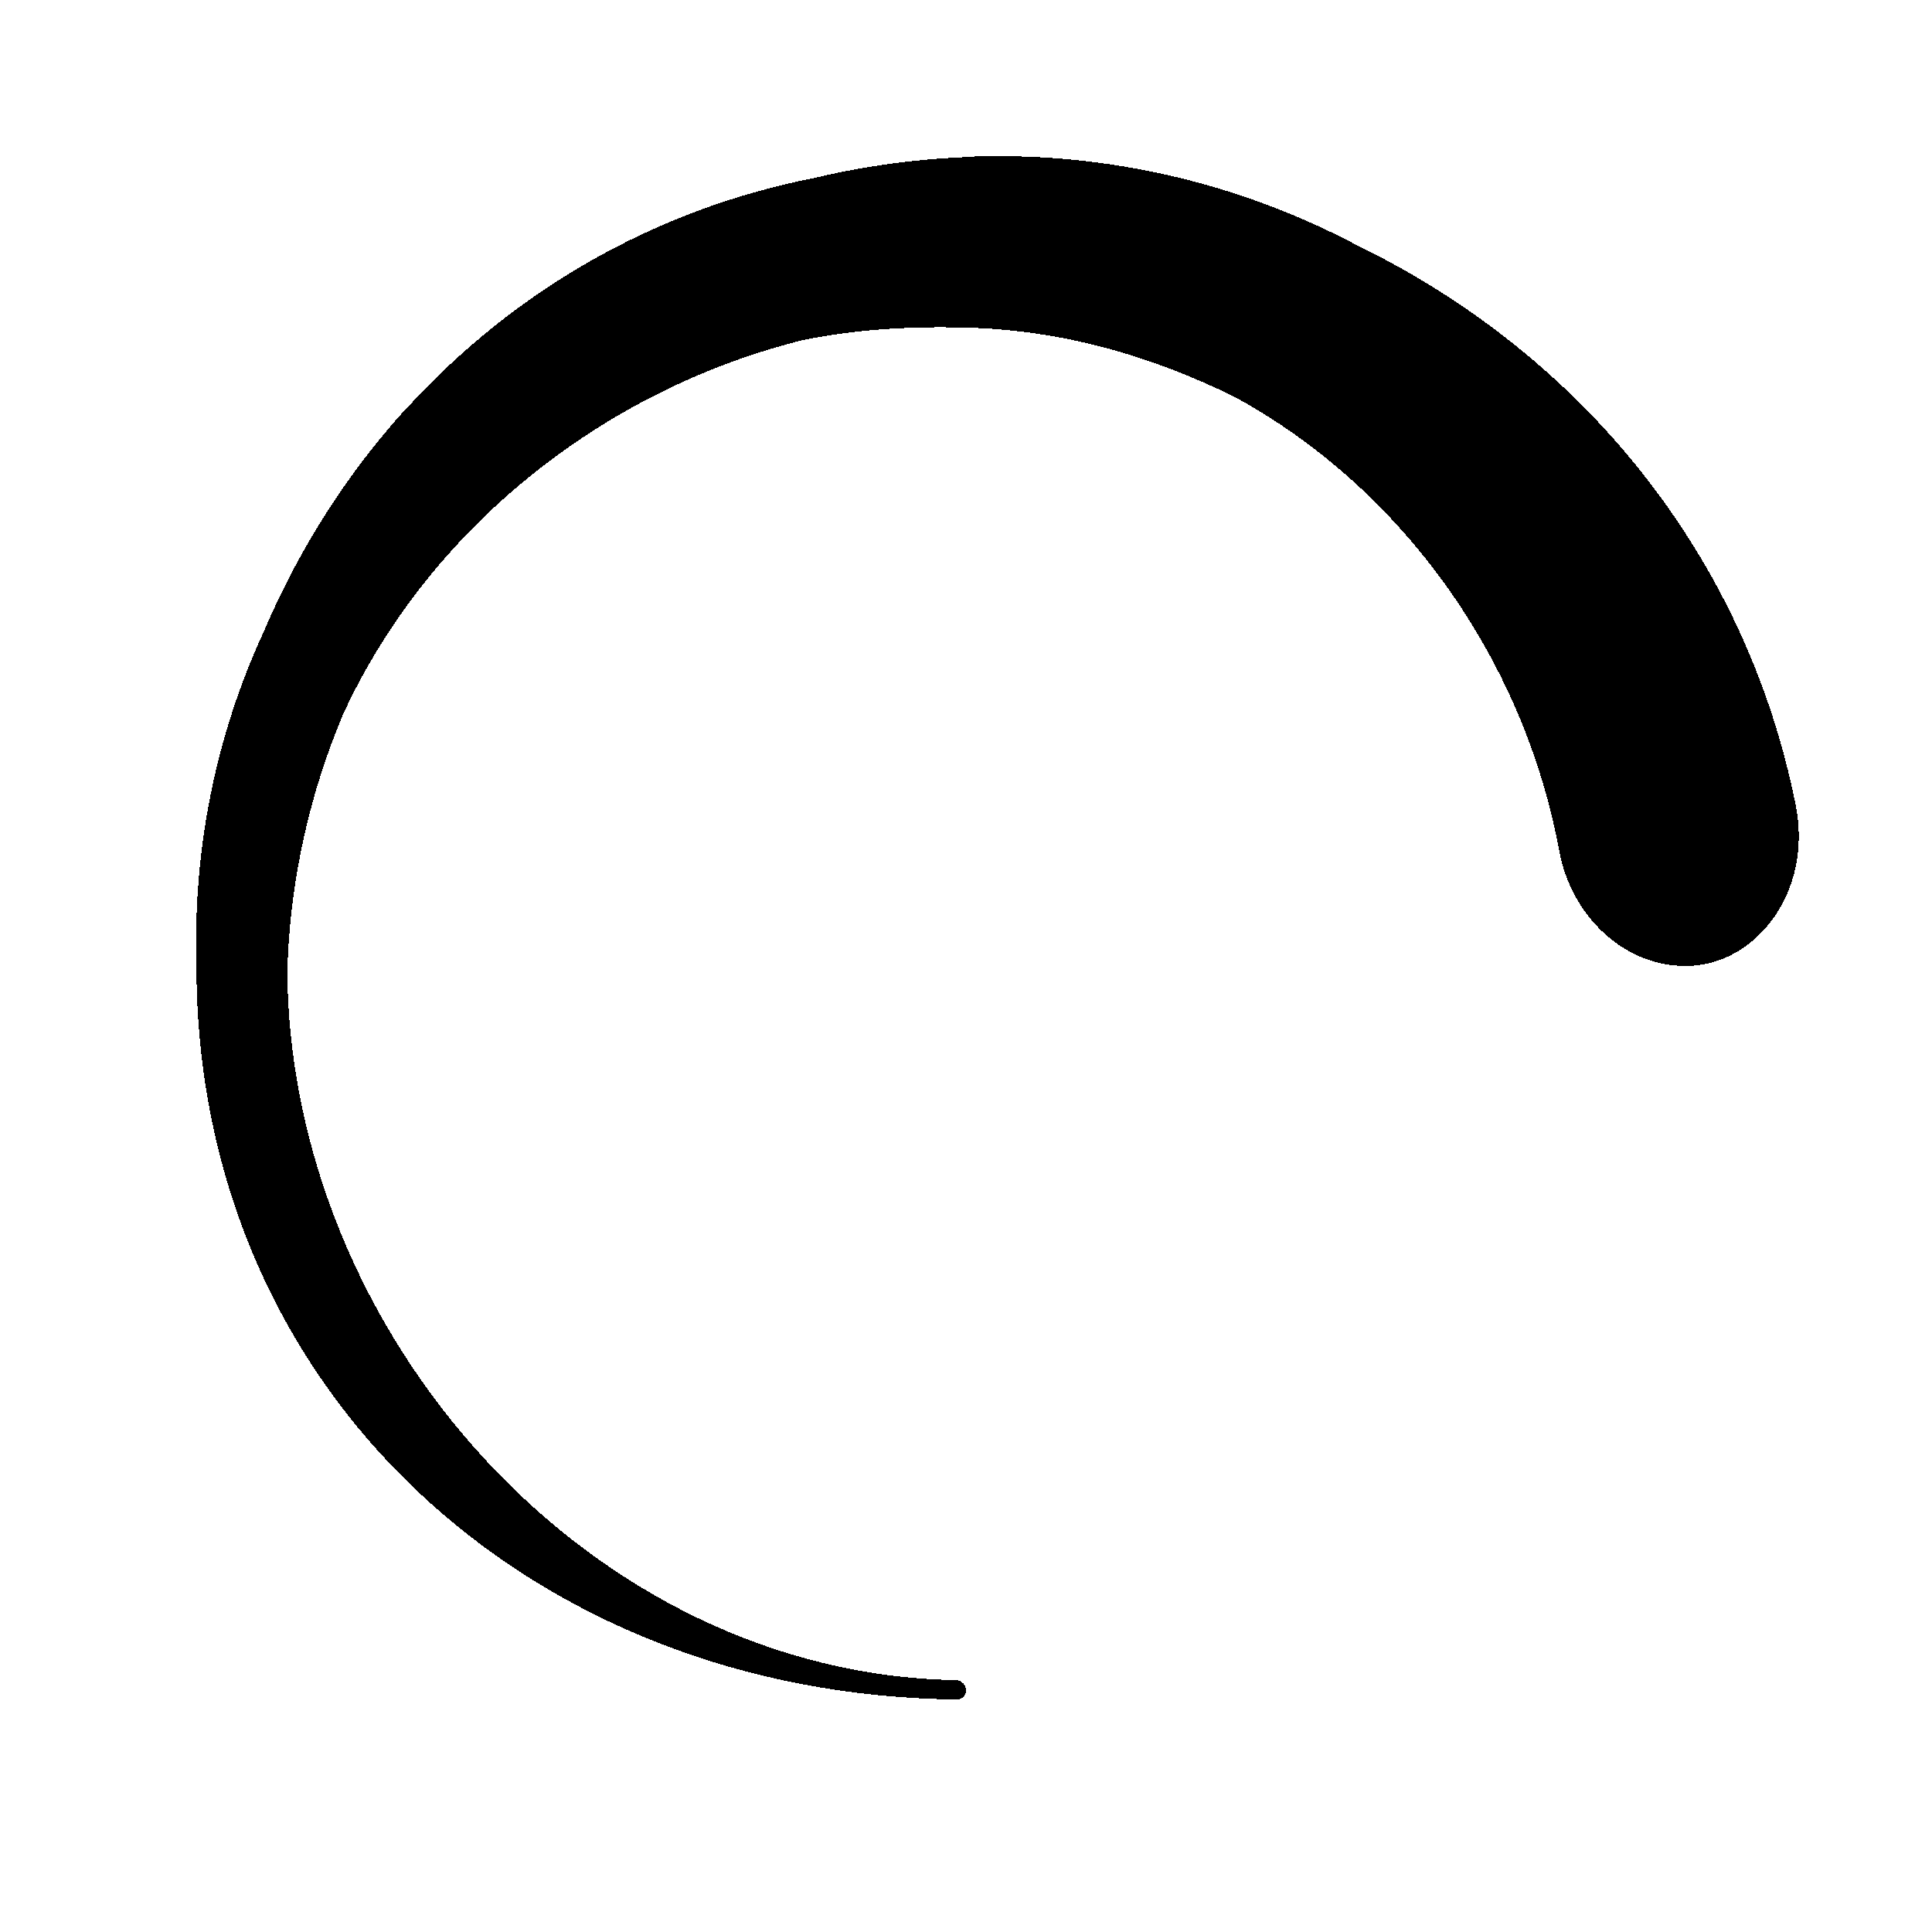
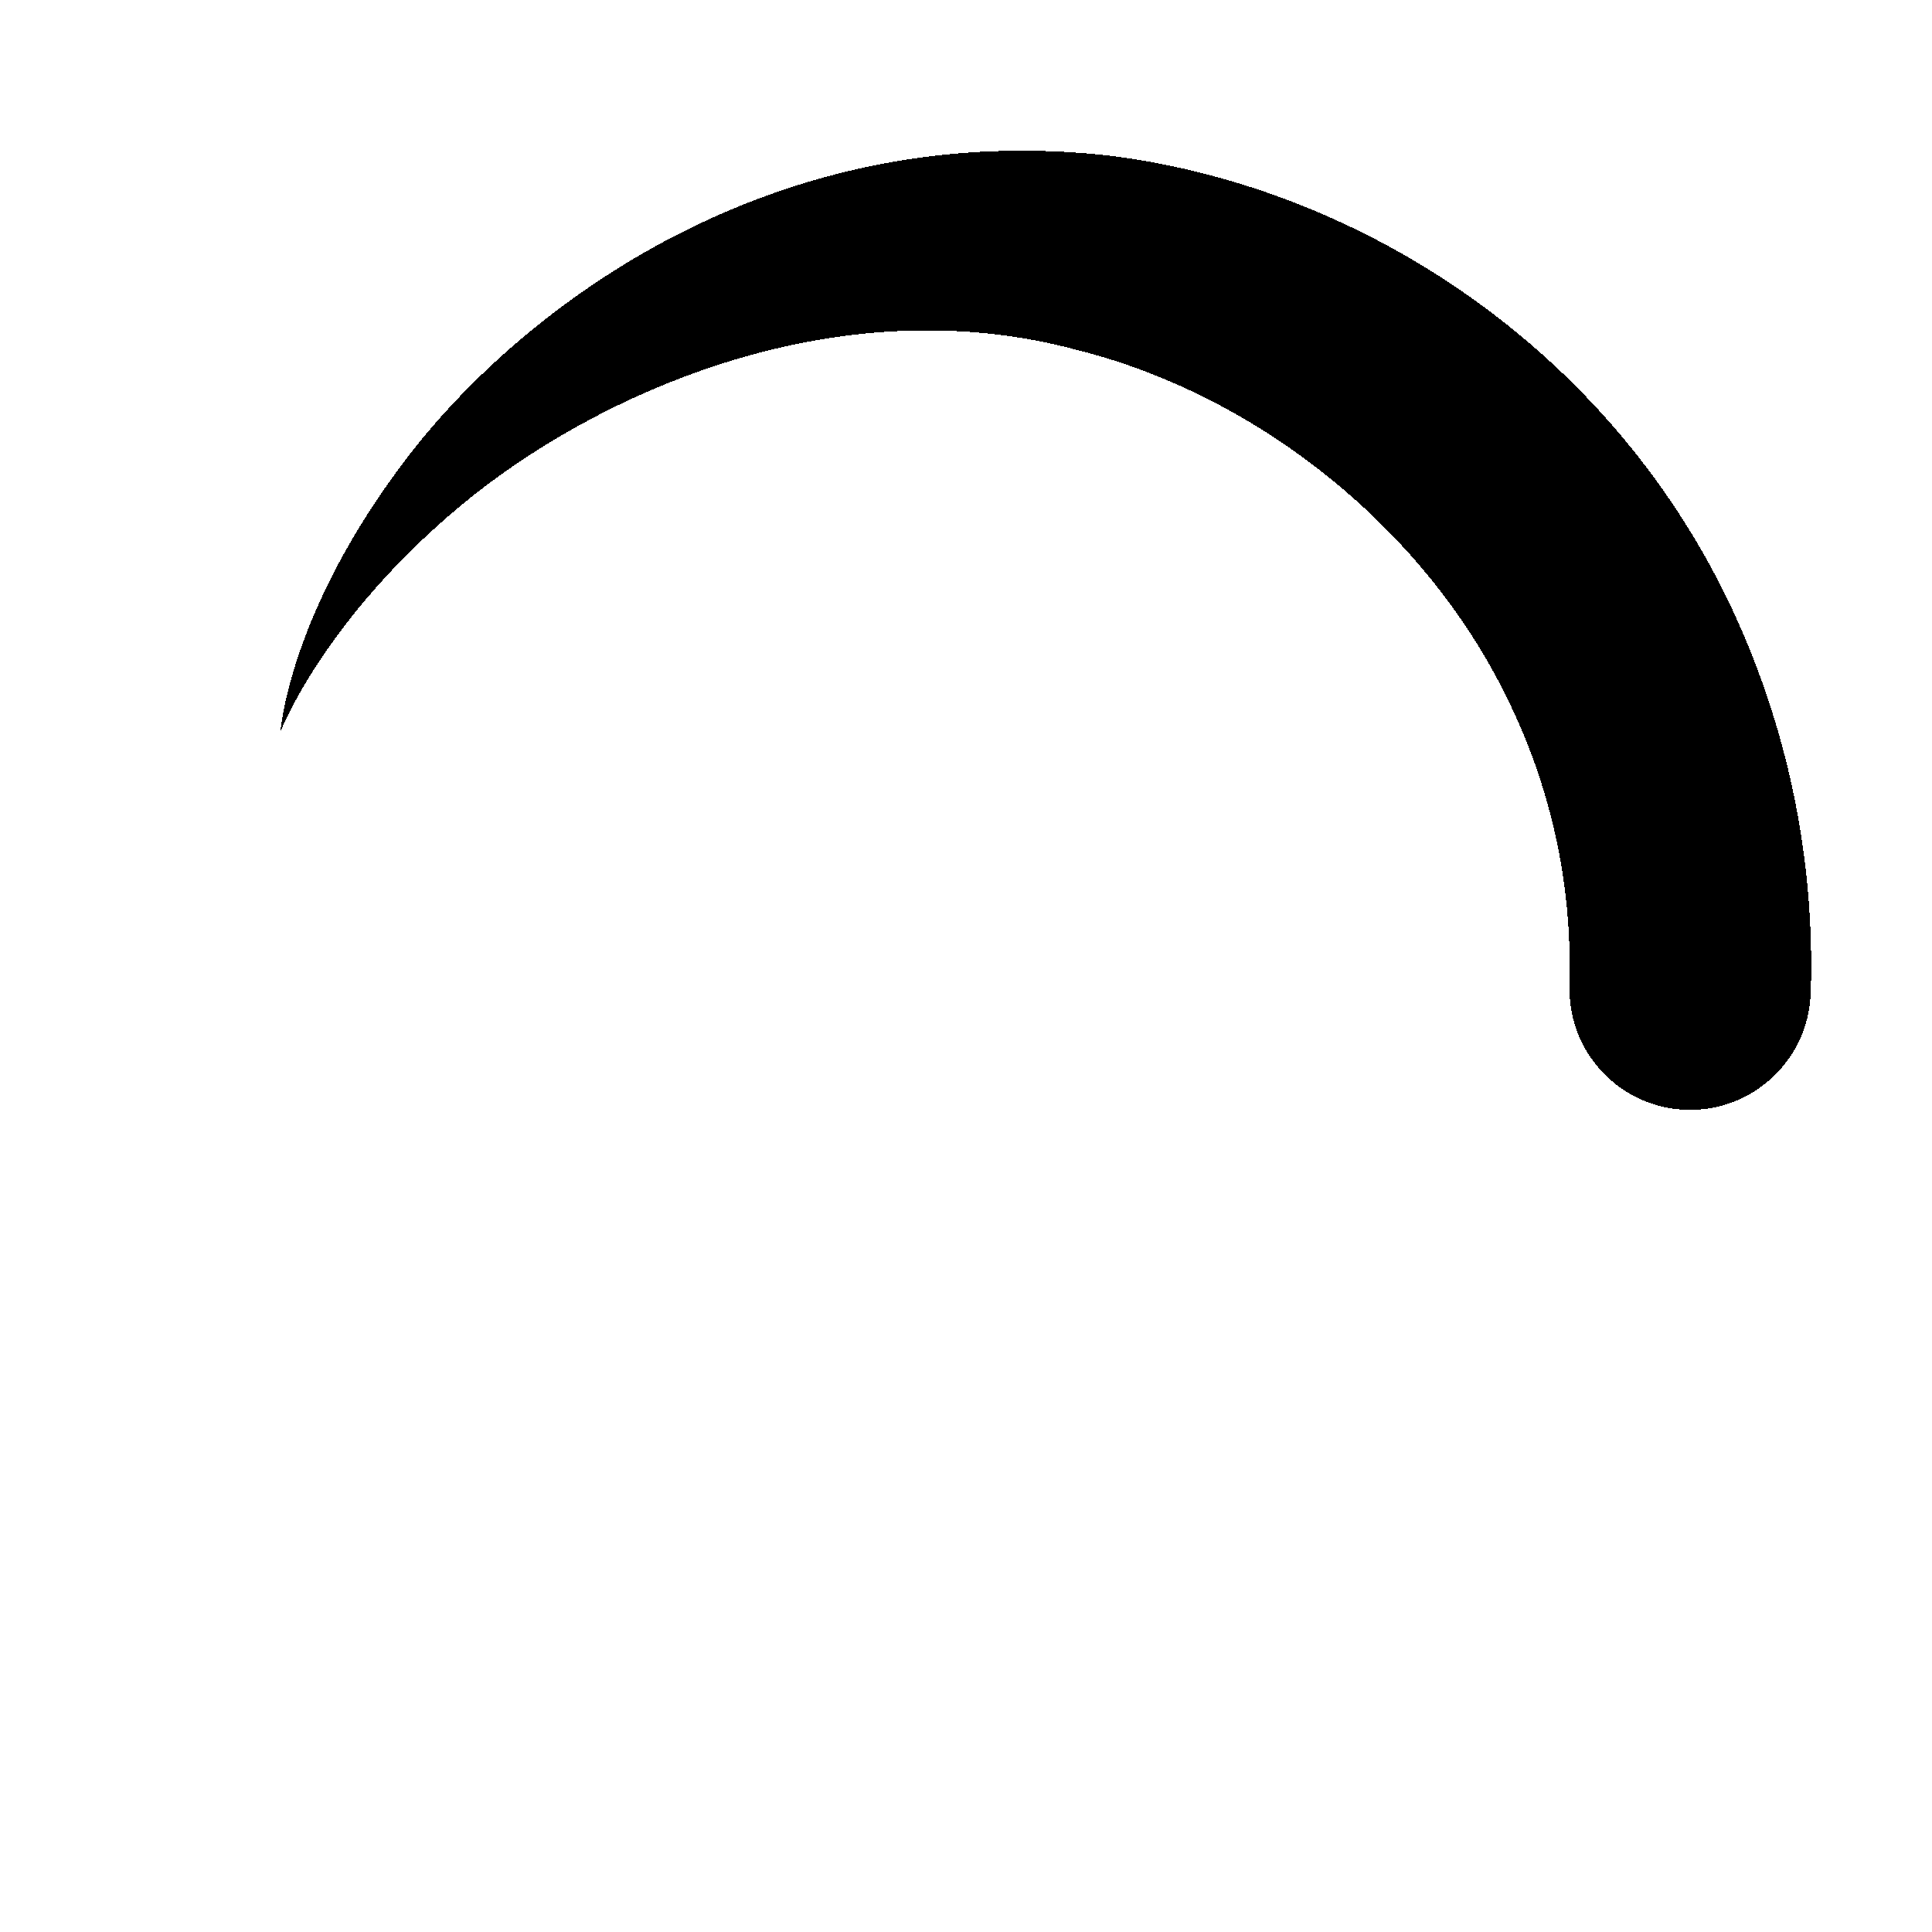
<svg xmlns="http://www.w3.org/2000/svg" xmlns:xlink="http://www.w3.org/1999/xlink" width="16" height="16" id="svg2" version="1.1" shape-rendering="crispEdges">
  <defs id="defs4">
    <linearGradient id="linearGradient5306">
      <stop style="stop-color:#ffffff;stop-opacity:0.099;" offset="0" id="stop5308" />
      <stop style="stop-color:#ffffff;stop-opacity:0;" offset="1" id="stop5310" />
    </linearGradient>
    <linearGradient id="linearGradient5290">
      <stop style="stop-color:#00ffff;stop-opacity:0.098;" offset="0" id="stop5292" />
      <stop id="stop6740" offset="0.5" style="stop-color:#00ff7f;stop-opacity:0.047;" />
      <stop style="stop-color:#00ff00;stop-opacity:0;" offset="1" id="stop5294" />
    </linearGradient>
    <linearGradient id="linearGradient5188">
      <stop style="stop-color:#64b5f6;stop-opacity:0.247;" offset="0" id="stop5198" />
      <stop style="stop-color:#64b5f6;stop-opacity:0;" offset="1" id="stop5192" />
    </linearGradient>
    <linearGradient id="linearGradient3975">
      <stop style="stop-color:#ff5555;stop-opacity:1;" offset="0" id="stop3977" />
    </linearGradient>
    <linearGradient id="linearGradient3969">
      <stop style="stop-color:#87cdde;stop-opacity:1;" offset="0" id="stop3971" />
    </linearGradient>
    <filter id="filter3945" x="0" y="6" width="1.2" style="color-interpolation-filters:sRGB">
      <feDiffuseLighting id="feDiffuseLighting3947" lighting-color="#fdfdfd" surfaceScale="121.495" diffuseConstant="28.448" />
    </filter>
    <filter id="filter3979" style="color-interpolation-filters:sRGB">
      <feFlood flood-opacity="0.2" flood-color="rgb(0,0,0)" result="flood" id="feFlood3981" />
      <feComposite in="flood" in2="SourceGraphic" operator="in" result="composite1" id="feComposite3983" />
      <feGaussianBlur stdDeviation="6" result="blur" id="feGaussianBlur3985" />
      <feOffset dx="0" dy="6" result="offset" id="feOffset3987" />
      <feComposite in="SourceGraphic" in2="offset" operator="over" result="fbSourceGraphic" id="feComposite3989" />
      <feColorMatrix result="fbSourceGraphicAlpha" in="fbSourceGraphic" values="0 0 0 -1 0 0 0 0 -1 0 0 0 0 -1 0 0 0 0 1 0" id="feColorMatrix3991" />
      <feFlood id="feFlood3993" flood-opacity="0.2" flood-color="rgb(0,0,0)" result="flood" in="fbSourceGraphic" />
      <feComposite id="feComposite3995" in2="fbSourceGraphic" in="flood" operator="in" result="composite1" />
      <feGaussianBlur id="feGaussianBlur3997" stdDeviation="6" result="blur" />
      <feOffset id="feOffset3999" dx="0" dy="6" result="offset" />
      <feComposite id="feComposite4001" in2="offset" in="fbSourceGraphic" operator="over" result="composite2" />
    </filter>
    <filter style="color-interpolation-filters:sRGB" id="filter3876">
      <feFlood flood-opacity="0.2" flood-color="rgb(0,0,0)" result="flood" id="feFlood3878" />
      <feComposite in="flood" in2="SourceGraphic" operator="in" result="composite1" id="feComposite3880" />
      <feGaussianBlur stdDeviation="6" result="blur" id="feGaussianBlur3882" />
      <feOffset dx="0" dy="6" result="offset" id="feOffset3884" />
      <feComposite in="SourceGraphic" in2="offset" operator="over" result="fbSourceGraphic" id="feComposite3886" />
      <feColorMatrix result="fbSourceGraphicAlpha" in="fbSourceGraphic" values="0 0 0 -1 0 0 0 0 -1 0 0 0 0 -1 0 0 0 0 1 0" id="feColorMatrix3888" />
      <feFlood id="feFlood3890" flood-opacity="0.397" flood-color="rgb(0,0,0)" result="flood" in="fbSourceGraphic" />
      <feComposite id="feComposite3892" in2="fbSourceGraphic" in="flood" operator="in" result="composite1" />
      <feGaussianBlur id="feGaussianBlur3894" stdDeviation="19.2" result="blur" />
      <feOffset id="feOffset3896" dx="0" dy="6" result="offset" />
      <feComposite id="feComposite3898" in2="offset" in="fbSourceGraphic" operator="over" result="fbSourceGraphic" />
      <feColorMatrix result="fbSourceGraphicAlpha" in="fbSourceGraphic" values="0 0 0 -1 0 0 0 0 -1 0 0 0 0 -1 0 0 0 0 1 0" id="feColorMatrix3900" />
      <feFlood id="feFlood3902" flood-opacity="0.8" flood-color="rgb(0,0,0)" result="flood" in="fbSourceGraphic" />
      <feComposite id="feComposite3904" in2="fbSourceGraphic" in="flood" operator="in" result="composite1" />
      <feGaussianBlur id="feGaussianBlur3906" stdDeviation="19.2" result="blur" />
      <feOffset id="feOffset3908" dx="0" dy="6" result="offset" />
      <feComposite id="feComposite3910" in2="offset" in="fbSourceGraphic" operator="over" result="fbSourceGraphic" />
      <feColorMatrix result="fbSourceGraphicAlpha" in="fbSourceGraphic" values="0 0 0 -1 0 0 0 0 -1 0 0 0 0 -1 0 0 0 0 1 0" id="feColorMatrix3912" />
      <feFlood id="feFlood3914" flood-opacity="0.8" flood-color="rgb(0,0,0)" result="flood" in="fbSourceGraphic" />
      <feComposite id="feComposite3916" in2="fbSourceGraphic" in="flood" operator="in" result="composite1" />
      <feGaussianBlur id="feGaussianBlur3918" stdDeviation="26.1" result="blur" />
      <feOffset id="feOffset3920" dx="0" dy="6" result="offset" />
      <feComposite id="feComposite3922" in2="offset" in="fbSourceGraphic" operator="over" result="fbSourceGraphic" />
      <feColorMatrix result="fbSourceGraphicAlpha" in="fbSourceGraphic" values="0 0 0 -1 0 0 0 0 -1 0 0 0 0 -1 0 0 0 0 1 0" id="feColorMatrix3924" />
      <feFlood id="feFlood3926" flood-opacity="0.8" flood-color="rgb(0,0,0)" result="flood" in="fbSourceGraphic" />
      <feComposite id="feComposite3928" in2="fbSourceGraphic" in="flood" operator="in" result="composite1" />
      <feGaussianBlur id="feGaussianBlur3930" stdDeviation="35.7" result="blur" />
      <feOffset id="feOffset3932" dx="0" dy="6" result="offset" />
      <feComposite id="feComposite3934" in2="offset" in="fbSourceGraphic" operator="over" result="fbSourceGraphic" />
      <feColorMatrix result="fbSourceGraphicAlpha" in="fbSourceGraphic" values="0 0 0 -1 0 0 0 0 -1 0 0 0 0 -1 0 0 0 0 1 0" id="feColorMatrix3936" />
      <feFlood id="feFlood3938" flood-opacity="0.8" flood-color="rgb(0,0,0)" result="flood" in="fbSourceGraphic" />
      <feComposite id="feComposite3940" in2="fbSourceGraphic" in="flood" operator="in" result="composite1" />
      <feGaussianBlur id="feGaussianBlur3942" stdDeviation="6" result="blur" />
      <feOffset id="feOffset3944" dx="0" dy="6" result="offset" />
      <feComposite id="feComposite3946" in2="offset" in="fbSourceGraphic" operator="over" result="fbSourceGraphic" />
      <feColorMatrix result="fbSourceGraphicAlpha" in="fbSourceGraphic" values="0 0 0 -1 0 0 0 0 -1 0 0 0 0 -1 0 0 0 0 1 0" id="feColorMatrix3948" />
      <feFlood id="feFlood3950" flood-opacity="0.8" flood-color="rgb(0,0,0)" result="flood" in="fbSourceGraphic" />
      <feComposite id="feComposite3952" in2="fbSourceGraphic" in="flood" operator="in" result="composite1" />
      <feGaussianBlur id="feGaussianBlur3954" stdDeviation="21.7" result="blur" />
      <feOffset id="feOffset3956" dx="0" dy="6" result="offset" />
      <feComposite id="feComposite3958" in2="offset" in="fbSourceGraphic" operator="over" result="fbSourceGraphic" />
      <feColorMatrix result="fbSourceGraphicAlpha" in="fbSourceGraphic" values="0 0 0 -1 0 0 0 0 -1 0 0 0 0 -1 0 0 0 0 1 0" id="feColorMatrix3960" />
      <feFlood id="feFlood3962" flood-opacity="0.8" flood-color="rgb(0,0,0)" result="flood" in="fbSourceGraphic" />
      <feComposite id="feComposite3964" in2="fbSourceGraphic" in="flood" operator="in" result="composite1" />
      <feGaussianBlur id="feGaussianBlur3966" stdDeviation="21.7" result="blur" />
      <feOffset id="feOffset3968" dx="0" dy="1.9" result="offset" />
      <feComposite id="feComposite3970" in2="offset" in="fbSourceGraphic" operator="over" result="fbSourceGraphic" />
      <feColorMatrix result="fbSourceGraphicAlpha" in="fbSourceGraphic" values="0 0 0 -1 0 0 0 0 -1 0 0 0 0 -1 0 0 0 0 1 0" id="feColorMatrix3972" />
      <feFlood id="feFlood3974" flood-opacity="0.8" flood-color="rgb(0,0,0)" result="flood" in="fbSourceGraphic" />
      <feComposite id="feComposite3976" in2="fbSourceGraphic" in="flood" operator="in" result="composite1" />
      <feGaussianBlur id="feGaussianBlur3978" stdDeviation="21.7" result="blur" />
      <feOffset id="feOffset3980" dx="3.6" dy="1.9" result="offset" />
      <feComposite id="feComposite3982" in2="offset" in="fbSourceGraphic" operator="over" result="fbSourceGraphic" />
      <feColorMatrix result="fbSourceGraphicAlpha" in="fbSourceGraphic" values="0 0 0 -1 0 0 0 0 -1 0 0 0 0 -1 0 0 0 0 1 0" id="feColorMatrix3984" />
      <feFlood id="feFlood3986" flood-opacity="0.8" flood-color="rgb(0,0,0)" result="flood" in="fbSourceGraphic" />
      <feComposite id="feComposite3988" in2="fbSourceGraphic" in="flood" operator="in" result="composite1" />
      <feGaussianBlur id="feGaussianBlur3990" stdDeviation="21.7" result="blur" />
      <feOffset id="feOffset3992" dx="9.6" dy="1.9" result="offset" />
      <feComposite id="feComposite3994" in2="offset" in="fbSourceGraphic" operator="over" result="fbSourceGraphic" />
      <feColorMatrix result="fbSourceGraphicAlpha" in="fbSourceGraphic" values="0 0 0 -1 0 0 0 0 -1 0 0 0 0 -1 0 0 0 0 1 0" id="feColorMatrix3996" />
      <feFlood id="feFlood3998" flood-opacity="0.8" flood-color="rgb(0,0,0)" result="flood" in="fbSourceGraphic" />
      <feComposite id="feComposite4000" in2="fbSourceGraphic" in="flood" operator="in" result="composite1" />
      <feGaussianBlur id="feGaussianBlur4002" stdDeviation="21.7" result="blur" />
      <feOffset id="feOffset4004" dx="1.2" dy="1.9" result="offset" />
      <feComposite id="feComposite4006" in2="offset" in="fbSourceGraphic" operator="over" result="fbSourceGraphic" />
      <feColorMatrix result="fbSourceGraphicAlpha" in="fbSourceGraphic" values="0 0 0 -1 0 0 0 0 -1 0 0 0 0 -1 0 0 0 0 1 0" id="feColorMatrix4008" />
      <feFlood id="feFlood4010" flood-opacity="0.8" flood-color="rgb(0,0,0)" result="flood" in="fbSourceGraphic" />
      <feComposite id="feComposite4012" in2="fbSourceGraphic" in="flood" operator="in" result="composite1" />
      <feGaussianBlur id="feGaussianBlur4014" stdDeviation="21.7" result="blur" />
      <feOffset id="feOffset4016" dx="-1.4" dy="1.9" result="offset" />
      <feComposite id="feComposite4018" in2="offset" in="fbSourceGraphic" operator="over" result="fbSourceGraphic" />
      <feColorMatrix result="fbSourceGraphicAlpha" in="fbSourceGraphic" values="0 0 0 -1 0 0 0 0 -1 0 0 0 0 -1 0 0 0 0 1 0" id="feColorMatrix4020" />
      <feFlood id="feFlood4022" flood-opacity="0.8" flood-color="rgb(0,0,0)" result="flood" in="fbSourceGraphic" />
      <feComposite id="feComposite4024" in2="fbSourceGraphic" in="flood" operator="in" result="composite1" />
      <feGaussianBlur id="feGaussianBlur4026" stdDeviation="21.7" result="blur" />
      <feOffset id="feOffset4028" dx="0.3" dy="1.9" result="offset" />
      <feComposite id="feComposite4030" in2="offset" in="fbSourceGraphic" operator="over" result="fbSourceGraphic" />
      <feColorMatrix result="fbSourceGraphicAlpha" in="fbSourceGraphic" values="0 0 0 -1 0 0 0 0 -1 0 0 0 0 -1 0 0 0 0 1 0" id="feColorMatrix4032" />
      <feFlood id="feFlood4034" flood-opacity="0.8" flood-color="rgb(0,0,0)" result="flood" in="fbSourceGraphic" />
      <feComposite id="feComposite4036" in2="fbSourceGraphic" in="flood" operator="in" result="composite1" />
      <feGaussianBlur id="feGaussianBlur4038" stdDeviation="21.7" result="blur" />
      <feOffset id="feOffset4040" dx="-8.04912e-16" dy="1.9" result="offset" />
      <feComposite id="feComposite4042" in2="offset" in="fbSourceGraphic" operator="over" result="fbSourceGraphic" />
      <feColorMatrix result="fbSourceGraphicAlpha" in="fbSourceGraphic" values="0 0 0 -1 0 0 0 0 -1 0 0 0 0 -1 0 0 0 0 1 0" id="feColorMatrix4044" />
      <feFlood id="feFlood4046" flood-opacity="0.8" flood-color="rgb(0,0,0)" result="flood" in="fbSourceGraphic" />
      <feComposite id="feComposite4048" in2="fbSourceGraphic" in="flood" operator="in" result="composite1" />
      <feGaussianBlur id="feGaussianBlur4050" stdDeviation="21.7" result="blur" />
      <feOffset id="feOffset4052" dx="-8.04912e-16" dy="3.6" result="offset" />
      <feComposite id="feComposite4054" in2="offset" in="fbSourceGraphic" operator="over" result="fbSourceGraphic" />
      <feColorMatrix result="fbSourceGraphicAlpha" in="fbSourceGraphic" values="0 0 0 -1 0 0 0 0 -1 0 0 0 0 -1 0 0 0 0 1 0" id="feColorMatrix4056" />
      <feFlood id="feFlood4058" flood-opacity="0.8" flood-color="rgb(0,0,0)" result="flood" in="fbSourceGraphic" />
      <feComposite id="feComposite4060" in2="fbSourceGraphic" in="flood" operator="in" result="composite1" />
      <feGaussianBlur id="feGaussianBlur4062" stdDeviation="6" result="blur" />
      <feOffset id="feOffset4064" dx="-8.04912e-16" dy="3.6" result="offset" />
      <feComposite id="feComposite4066" in2="offset" in="fbSourceGraphic" operator="over" result="fbSourceGraphic" />
      <feColorMatrix result="fbSourceGraphicAlpha" in="fbSourceGraphic" values="0 0 0 -1 0 0 0 0 -1 0 0 0 0 -1 0 0 0 0 1 0" id="feColorMatrix4080" />
      <feFlood id="feFlood4082" flood-opacity="0.8" flood-color="rgb(0,0,0)" result="flood" in="fbSourceGraphic" />
      <feComposite id="feComposite4084" in2="fbSourceGraphic" in="flood" operator="in" result="composite1" />
      <feGaussianBlur id="feGaussianBlur4086" stdDeviation="6" result="blur" />
      <feOffset id="feOffset4088" dx="-8.04912e-16" dy="3.6" result="offset" />
      <feComposite id="feComposite4090" in2="offset" in="fbSourceGraphic" operator="over" result="fbSourceGraphic" />
      <feColorMatrix result="fbSourceGraphicAlpha" in="fbSourceGraphic" values="0 0 0 -1 0 0 0 0 -1 0 0 0 0 -1 0 0 0 0 1 0" id="feColorMatrix4092" />
      <feFlood id="feFlood4094" flood-opacity="0.8" flood-color="rgb(0,0,0)" result="flood" in="fbSourceGraphic" />
      <feComposite id="feComposite4096" in2="fbSourceGraphic" in="flood" operator="in" result="composite1" />
      <feGaussianBlur id="feGaussianBlur4098" stdDeviation="6" result="blur" />
      <feOffset id="feOffset4100" dx="-8.04912e-16" dy="7.7" result="offset" />
      <feComposite id="feComposite4102" in2="offset" in="fbSourceGraphic" operator="over" result="fbSourceGraphic" />
      <feColorMatrix result="fbSourceGraphicAlpha" in="fbSourceGraphic" values="0 0 0 -1 0 0 0 0 -1 0 0 0 0 -1 0 0 0 0 1 0" id="feColorMatrix4104" />
      <feFlood id="feFlood4106" flood-opacity="0.8" flood-color="rgb(0,0,0)" result="flood" in="fbSourceGraphic" />
      <feComposite id="feComposite4108" in2="fbSourceGraphic" in="flood" operator="in" result="composite1" />
      <feGaussianBlur id="feGaussianBlur4110" stdDeviation="6" result="blur" />
      <feOffset id="feOffset4112" dx="-8.04912e-16" dy="11.6" result="offset" />
      <feComposite id="feComposite4114" in2="offset" in="fbSourceGraphic" operator="over" result="fbSourceGraphic" />
      <feColorMatrix result="fbSourceGraphicAlpha" in="fbSourceGraphic" values="0 0 0 -1 0 0 0 0 -1 0 0 0 0 -1 0 0 0 0 1 0" id="feColorMatrix4116" />
      <feFlood id="feFlood4118" flood-opacity="0.5" flood-color="rgb(0,0,0)" result="flood" in="fbSourceGraphic" />
      <feComposite id="feComposite4120" in2="fbSourceGraphic" in="flood" operator="in" result="composite1" />
      <feGaussianBlur id="feGaussianBlur4122" stdDeviation="6" result="blur" />
      <feOffset id="feOffset4124" dx="-8.04912e-16" dy="11.6" result="offset" />
      <feComposite id="feComposite4126" in2="offset" in="fbSourceGraphic" operator="over" result="fbSourceGraphic" />
      <feColorMatrix result="fbSourceGraphicAlpha" in="fbSourceGraphic" values="0 0 0 -1 0 0 0 0 -1 0 0 0 0 -1 0 0 0 0 1 0" id="feColorMatrix4128" />
      <feFlood id="feFlood4130" flood-opacity="0.3" flood-color="rgb(0,0,0)" result="flood" in="fbSourceGraphic" />
      <feComposite id="feComposite4132" in2="fbSourceGraphic" in="flood" operator="in" result="composite1" />
      <feGaussianBlur id="feGaussianBlur4134" stdDeviation="6" result="blur" />
      <feOffset id="feOffset4136" dx="-8.04912e-16" dy="11.6" result="offset" />
      <feComposite id="feComposite4138" in2="offset" in="fbSourceGraphic" operator="over" result="fbSourceGraphic" />
      <feColorMatrix result="fbSourceGraphicAlpha" in="fbSourceGraphic" values="0 0 0 -1 0 0 0 0 -1 0 0 0 0 -1 0 0 0 0 1 0" id="feColorMatrix4140" />
      <feFlood id="feFlood4142" flood-opacity="0.2" flood-color="rgb(0,0,0)" result="flood" in="fbSourceGraphic" />
      <feComposite id="feComposite4144" in2="fbSourceGraphic" in="flood" operator="in" result="composite1" />
      <feGaussianBlur id="feGaussianBlur4146" stdDeviation="6" result="blur" />
      <feOffset id="feOffset4148" dx="-8.04912e-16" dy="11.6" result="offset" />
      <feComposite id="feComposite4150" in2="offset" in="fbSourceGraphic" operator="over" result="fbSourceGraphic" />
      <feColorMatrix result="fbSourceGraphicAlpha" in="fbSourceGraphic" values="0 0 0 -1 0 0 0 0 -1 0 0 0 0 -1 0 0 0 0 1 0" id="feColorMatrix4152" />
      <feFlood id="feFlood4154" flood-opacity="0.2" flood-color="rgb(0,0,0)" result="flood" in="fbSourceGraphic" />
      <feComposite id="feComposite4156" in2="fbSourceGraphic" in="flood" operator="in" result="composite1" />
      <feGaussianBlur id="feGaussianBlur4158" stdDeviation="6" result="blur" />
      <feOffset id="feOffset4160" dx="-8.04912e-16" dy="11.6" result="offset" />
      <feComposite id="feComposite4162" in2="offset" in="fbSourceGraphic" operator="over" result="fbSourceGraphic" />
      <feColorMatrix result="fbSourceGraphicAlpha" in="fbSourceGraphic" values="0 0 0 -1 0 0 0 0 -1 0 0 0 0 -1 0 0 0 0 1 0" id="feColorMatrix4164" />
      <feFlood id="feFlood4166" flood-opacity="0.2" flood-color="rgb(0,0,0)" result="flood" in="fbSourceGraphic" />
      <feComposite id="feComposite4168" in2="fbSourceGraphic" in="flood" operator="in" result="composite1" />
      <feGaussianBlur id="feGaussianBlur4170" stdDeviation="6" result="blur" />
      <feOffset id="feOffset4172" dx="-8.04912e-16" dy="6" result="offset" />
      <feComposite id="feComposite4174" in2="offset" in="fbSourceGraphic" operator="over" result="composite2" />
    </filter>
    <filter id="filter4522" style="color-interpolation-filters:sRGB">
      <feGaussianBlur stdDeviation="3" id="feGaussianBlur4524" />
      <feColorMatrix result="fbSourceGraphic" values="1 0 0 0 0 0 1 0 0 0 0 0 1 0 0 0 0 0 6 -2.5 " id="feColorMatrix4526" />
    </filter>
    <filter id="filter4576" style="color-interpolation-filters:sRGB">
      <feGaussianBlur stdDeviation="3" id="feGaussianBlur4578" />
      <feColorMatrix result="fbSourceGraphic" values="1 0 0 0 0 0 1 0 0 0 0 0 1 0 0 0 0 0 6 -2.5 " id="feColorMatrix4580" />
    </filter>
    <filter id="filter4576-0" style="color-interpolation-filters:sRGB">
      <feGaussianBlur stdDeviation="3" id="feGaussianBlur4578-8" />
      <feColorMatrix result="fbSourceGraphic" values="1 0 0 0 0 0 1 0 0 0 0 0 1 0 0 0 0 0 6 -2.5 " id="feColorMatrix4580-0" />
    </filter>
    <filter id="filter4576-0-0" style="color-interpolation-filters:sRGB">
      <feGaussianBlur stdDeviation="3" id="feGaussianBlur4578-8-5" />
      <feColorMatrix result="fbSourceGraphic" values="1 0 0 0 0 0 1 0 0 0 0 0 1 0 0 0 0 0 6 -2.5 " id="feColorMatrix4580-0-2" />
    </filter>
    <filter id="filter4576-0-0-4" style="color-interpolation-filters:sRGB">
      <feGaussianBlur stdDeviation="3" id="feGaussianBlur4578-8-5-2" />
      <feColorMatrix result="fbSourceGraphic" values="1 0 0 0 0 0 1 0 0 0 0 0 1 0 0 0 0 0 6 -2.5 " id="feColorMatrix4580-0-2-7" />
    </filter>
    <radialGradient xlink:href="#linearGradient5306" id="radialGradient5296" cx="9" cy="1032.112" fx="9" fy="1032.112" r="10.125" gradientUnits="userSpaceOnUse" gradientTransform="matrix(1.944444,0,0,1.944447,-13.5625,-977.5881)" />
    <linearGradient xlink:href="#linearGradient5306" id="linearGradient5312" x1="-15.75" y1="1029.3" x2="23.625" y2="1029.3" gradientUnits="userSpaceOnUse" />
    <linearGradient id="linearGradient3783-1">
      <stop id="stop3785-2" offset="0" style="stop-color:#1e94d3;stop-opacity:1;" />
      <stop style="stop-color:#1e94d3;stop-opacity:1;" offset="1" id="stop3803-6" />
    </linearGradient>
    <linearGradient gradientUnits="userSpaceOnUse" y2="50" x2="30" y1="90" x1="-10" id="linearGradient3827-7" xlink:href="#linearGradient3783-1" />
    <linearGradient gradientUnits="userSpaceOnUse" y2="50" x2="30" y1="90" x1="-10" id="linearGradient3827" xlink:href="#linearGradient3783" />
    <linearGradient id="linearGradient3783">
      <stop id="stop3785" offset="0" style="stop-color:#1e94d3;stop-opacity:1;" />
      <stop style="stop-color:#1e94d3;stop-opacity:1;" offset="1" id="stop3803" />
    </linearGradient>
    <linearGradient id="linearGradient3821">
      <stop id="stop3823" offset="0" style="stop-color:#37aee2;stop-opacity:1;" />
      <stop id="stop3825" offset="1" style="stop-color:#1e96c8;stop-opacity:1;" />
    </linearGradient>
    <linearGradient id="linearGradient3829">
      <stop style="stop-color:#1f96d4;stop-opacity:1;" offset="0" id="stop3831" />
      <stop style="stop-color:#37aee2;stop-opacity:1;" offset="1" id="stop3833" />
    </linearGradient>
    <linearGradient id="linearGradient3877">
      <stop id="stop3879" offset="0" style="stop-color:#eff7fc;stop-opacity:1;" />
      <stop id="stop3881" offset="1" style="stop-color:#ffffff;stop-opacity:1;" />
    </linearGradient>
    <linearGradient id="linearGradient3689">
      <stop id="stop3691" offset="0" style="stop-color:#f68000;stop-opacity:1;" />
      <stop id="stop3693" offset="1" style="stop-color:#fd9800;stop-opacity:1;" />
    </linearGradient>
    <linearGradient id="linearGradient3675">
      <stop id="stop3677" offset="0" style="stop-color:#ffb900;stop-opacity:1;" />
      <stop id="stop3679" offset="1" style="stop-color:#ffd76b;stop-opacity:1;" />
    </linearGradient>
    <linearGradient y2="463.262" x2="412.23" y1="461.921" x1="-113.893" gradientUnits="userSpaceOnUse" id="linearGradient3840" xlink:href="#linearGradient3675" />
    <linearGradient id="linearGradient3634">
      <stop style="stop-color:#7a8288;stop-opacity:1;" offset="0" id="stop3636" />
      <stop id="stop3638" offset="0.076" style="stop-color:#9fa3a7;stop-opacity:1;" />
      <stop style="stop-color:#7d858b;stop-opacity:1;" offset="1" id="stop3640" />
    </linearGradient>
    <linearGradient y2="12.703" x2="151.346" y1="-0.642" x1="107.209" gradientTransform="matrix(0.2822222,0,0,0.2822222,-0.1398399,-0.01181449)" gradientUnits="userSpaceOnUse" id="linearGradient3838" xlink:href="#linearGradient3634" />
    <linearGradient id="linearGradient3712">
      <stop id="stop3714" offset="0" style="stop-color:#a1abb2;stop-opacity:1;" />
      <stop style="stop-color:#eaeced;stop-opacity:1;" offset="0.148" id="stop3720" />
      <stop id="stop3716" offset="1" style="stop-color:#c6ccd0;stop-opacity:1;" />
    </linearGradient>
    <linearGradient y2="27.389" x2="164.759" y1="12.641" x1="104.886" gradientUnits="userSpaceOnUse" id="linearGradient3836" xlink:href="#linearGradient3712" />
    <linearGradient id="linearGradient3702">
      <stop id="stop3704" offset="0" style="stop-color:#7a8288;stop-opacity:1;" />
      <stop style="stop-color:#9fa3a7;stop-opacity:1;" offset="0.529" id="stop3710" />
      <stop id="stop3706" offset="1" style="stop-color:#7d858b;stop-opacity:1;" />
    </linearGradient>
    <linearGradient y2="268.415" x2="334.031" y1="252.484" x1="18.875" gradientUnits="userSpaceOnUse" id="linearGradient3834" xlink:href="#linearGradient3702" />
    <linearGradient id="linearGradient3626">
      <stop style="stop-color:#a1abb2;stop-opacity:1;" offset="0" id="stop3628" />
      <stop id="stop3630" offset="0.083" style="stop-color:#eaeced;stop-opacity:1;" />
      <stop style="stop-color:#c6ccd0;stop-opacity:1;" offset="1" id="stop3632" />
    </linearGradient>
    <linearGradient y2="290.7" x2="278.432" y1="228.6" x1="44.104" gradientUnits="userSpaceOnUse" id="linearGradient3832" xlink:href="#linearGradient3626" />
    <linearGradient id="linearGradient3646">
      <stop id="stop3648" offset="0" style="stop-color:#f48200;stop-opacity:0;" />
      <stop style="stop-color:#f48200;stop-opacity:0.728;" offset="0.589" id="stop3654" />
      <stop id="stop3658" offset="0.816" style="stop-color:#cc5f00;stop-opacity:1;" />
      <stop id="stop3650" offset="1" style="stop-color:#a43d00;stop-opacity:1;" />
    </linearGradient>
    <linearGradient y2="55.356" x2="261.622" y1="70.105" x1="115.202" gradientUnits="userSpaceOnUse" id="linearGradient3830" xlink:href="#linearGradient3646" />
    <linearGradient id="linearGradient3668">
      <stop style="stop-color:#9b4400;stop-opacity:1;" offset="0" id="stop3670" />
      <stop style="stop-color:#e56300;stop-opacity:1;" offset="1" id="stop3672" />
    </linearGradient>
    <linearGradient y2="108.988" x2="93.522" y1="102.284" x1="64.751" gradientUnits="userSpaceOnUse" id="linearGradient3828" xlink:href="#linearGradient3668" />
    <linearGradient id="linearGradient3649">
      <stop id="stop3651" offset="0" style="stop-color:#e26400;stop-opacity:1;" />
      <stop id="stop3653" offset="1" style="stop-color:#ffb900;stop-opacity:1;" />
    </linearGradient>
    <linearGradient y2="125.316" x2="44.376" y1="100.342" x1="40.775" gradientTransform="matrix(1,0,0,1.020233,0,-1.423461)" gradientUnits="userSpaceOnUse" id="linearGradient3826" xlink:href="#linearGradient3649" />
    <linearGradient id="linearGradient3689-2">
      <stop id="stop3691-2" offset="0" style="stop-color:#f68000;stop-opacity:1;" />
      <stop id="stop3693-3" offset="1" style="stop-color:#fd9800;stop-opacity:1;" />
    </linearGradient>
    <linearGradient id="linearGradient3675-8">
      <stop id="stop3677-4" offset="0" style="stop-color:#ffb900;stop-opacity:1;" />
      <stop id="stop3679-7" offset="1" style="stop-color:#ffd76b;stop-opacity:1;" />
    </linearGradient>
    <linearGradient y2="463.262" x2="412.23" y1="461.921" x1="-113.893" gradientUnits="userSpaceOnUse" id="linearGradient3840-4" xlink:href="#linearGradient3675-8" />
    <linearGradient id="linearGradient3634-7">
      <stop style="stop-color:#7a8288;stop-opacity:1;" offset="0" id="stop3636-4" />
      <stop id="stop3638-6" offset="0.076" style="stop-color:#9fa3a7;stop-opacity:1;" />
      <stop style="stop-color:#7d858b;stop-opacity:1;" offset="1" id="stop3640-9" />
    </linearGradient>
    <linearGradient y2="12.703" x2="151.346" y1="-0.642" x1="107.209" gradientTransform="matrix(0.2822222,0,0,0.2822222,-0.1398399,-0.01181449)" gradientUnits="userSpaceOnUse" id="linearGradient3838-1" xlink:href="#linearGradient3634-7" />
    <linearGradient id="linearGradient3712-7">
      <stop id="stop3714-7" offset="0" style="stop-color:#a1abb2;stop-opacity:1;" />
      <stop style="stop-color:#eaeced;stop-opacity:1;" offset="0.148" id="stop3720-2" />
      <stop id="stop3716-3" offset="1" style="stop-color:#c6ccd0;stop-opacity:1;" />
    </linearGradient>
    <linearGradient y2="27.389" x2="164.759" y1="12.641" x1="104.886" gradientUnits="userSpaceOnUse" id="linearGradient3836-7" xlink:href="#linearGradient3712-7" />
    <linearGradient id="linearGradient3702-3">
      <stop id="stop3704-5" offset="0" style="stop-color:#7a8288;stop-opacity:1;" />
      <stop style="stop-color:#9fa3a7;stop-opacity:1;" offset="0.529" id="stop3710-4" />
      <stop id="stop3706-4" offset="1" style="stop-color:#7d858b;stop-opacity:1;" />
    </linearGradient>
    <linearGradient y2="268.415" x2="334.031" y1="252.484" x1="18.875" gradientUnits="userSpaceOnUse" id="linearGradient3834-9" xlink:href="#linearGradient3702-3" />
    <linearGradient id="linearGradient3626-6">
      <stop style="stop-color:#a1abb2;stop-opacity:1;" offset="0" id="stop3628-0" />
      <stop id="stop3630-5" offset="0.083" style="stop-color:#eaeced;stop-opacity:1;" />
      <stop style="stop-color:#c6ccd0;stop-opacity:1;" offset="1" id="stop3632-7" />
    </linearGradient>
    <linearGradient y2="290.7" x2="278.432" y1="228.6" x1="44.104" gradientUnits="userSpaceOnUse" id="linearGradient3832-3" xlink:href="#linearGradient3626-6" />
    <linearGradient id="linearGradient3646-6">
      <stop id="stop3648-6" offset="0" style="stop-color:#f48200;stop-opacity:0;" />
      <stop style="stop-color:#f48200;stop-opacity:0.728;" offset="0.589" id="stop3654-6" />
      <stop id="stop3658-4" offset="0.816" style="stop-color:#cc5f00;stop-opacity:1;" />
      <stop id="stop3650-0" offset="1" style="stop-color:#a43d00;stop-opacity:1;" />
    </linearGradient>
    <linearGradient y2="55.356" x2="261.622" y1="70.105" x1="115.202" gradientUnits="userSpaceOnUse" id="linearGradient3830-6" xlink:href="#linearGradient3646-6" />
    <linearGradient id="linearGradient3668-5">
      <stop style="stop-color:#9b4400;stop-opacity:1;" offset="0" id="stop3670-3" />
      <stop style="stop-color:#e56300;stop-opacity:1;" offset="1" id="stop3672-2" />
    </linearGradient>
    <linearGradient y2="108.988" x2="93.522" y1="102.284" x1="64.751" gradientUnits="userSpaceOnUse" id="linearGradient3828-1" xlink:href="#linearGradient3668-5" />
    <linearGradient id="linearGradient3649-3">
      <stop id="stop3651-9" offset="0" style="stop-color:#e26400;stop-opacity:1;" />
      <stop id="stop3653-7" offset="1" style="stop-color:#ffb900;stop-opacity:1;" />
    </linearGradient>
    <linearGradient y2="125.316" x2="44.376" y1="100.342" x1="40.775" gradientTransform="matrix(1,0,0,1.020233,0,-1.423461)" gradientUnits="userSpaceOnUse" id="linearGradient3826-1" xlink:href="#linearGradient3649-3" />
    <linearGradient id="linearGradient2460" y2="44.984" gradientUnits="userSpaceOnUse" x2="19.36" y1="21.031" x1="19.245">
      <stop id="stop3602" style="stop-color:#fafafa;stop-opacity:1;" offset="0" />
      <stop id="stop3604" style="stop-color:#f0f0f0;stop-opacity:1;" offset="1" />
    </linearGradient>
    <linearGradient xlink:href="#linearGradient2460" id="linearGradient3157" gradientUnits="userSpaceOnUse" gradientTransform="matrix(12.10256,0,0,12.10256,-34.46825,-46.18711)" x1="18.93" y1="6.295" x2="19.36" y2="36.644" />
    <linearGradient id="linearGradient5479-2">
      <stop id="stop5481-7" offset="0" style="stop-color:#be5300;stop-opacity:1;" />
      <stop style="stop-color:#f07300;stop-opacity:1" offset="0.763" id="stop5483-4" />
      <stop id="stop5485-2" offset="1" style="stop-color:#e67700;stop-opacity:1;" />
    </linearGradient>
    <linearGradient y2="134.644" x2="128.507" y1="101.118" x1="4.11" gradientTransform="matrix(1.235159,0,0,1.235159,262.2571,326.9873)" gradientUnits="userSpaceOnUse" id="linearGradient3900" xlink:href="#linearGradient5479-2" />
    <linearGradient id="linearGradient5479-6">
      <stop style="stop-color:#be5300;stop-opacity:1;" offset="0" id="stop5481-6" />
      <stop id="stop5483-0" offset="0.763" style="stop-color:#f07300;stop-opacity:1" />
      <stop style="stop-color:#e67700;stop-opacity:1;" offset="1" id="stop5485-5" />
    </linearGradient>
    <linearGradient xlink:href="#linearGradient5479-6" id="linearGradient5467-1" gradientUnits="userSpaceOnUse" gradientTransform="matrix(1.235159,0,0,1.235159,262.2571,326.9873)" x1="4.11" y1="101.118" x2="128.507" y2="134.644" />
    <linearGradient id="linearGradient5447">
      <stop id="stop5451" offset="0" style="stop-color:#e66e00;stop-opacity:1;" />
      <stop style="stop-color:#e67700;stop-opacity:1;" offset="1" id="stop5453" />
    </linearGradient>
    <linearGradient id="linearGradient5479">
      <stop style="stop-color:#be5300;stop-opacity:1;" offset="0" id="stop5481" />
      <stop id="stop5483" offset="0.763" style="stop-color:#f07300;stop-opacity:1" />
      <stop style="stop-color:#e67700;stop-opacity:1;" offset="1" id="stop5485" />
    </linearGradient>
    <linearGradient xlink:href="#linearGradient5479" id="linearGradient5467" gradientUnits="userSpaceOnUse" gradientTransform="matrix(1.235159,0,0,1.235159,262.2571,326.9873)" x1="4.11" y1="101.118" x2="128.507" y2="134.644" />
    <linearGradient gradientTransform="matrix(1.005865,0,0,0.994169,100,0)" gradientUnits="userSpaceOnUse" id="linearGradient3416" y2="7.017" x2="45.448" y1="92.54" x1="45.448">
      <stop offset="0" style="stop-color:#000000;stop-opacity:1" id="stop3418" />
      <stop offset="1" style="stop-color:#000000;stop-opacity:0.588" id="stop3420" />
    </linearGradient>
    <linearGradient xlink:href="#ButtonShadow-0-1-1-5" id="linearGradient5342" gradientUnits="userSpaceOnUse" gradientTransform="matrix(1.007415,0,0,1.007415,-810.4888,593.1369)" x1="1012.513" y1="484.417" x2="1006.808" y2="20.626" />
    <linearGradient gradientTransform="matrix(1.005865,0,0,0.994169,100,0)" gradientUnits="userSpaceOnUse" id="linearGradient3409" y2="7.017" x2="45.448" y1="92.54" x1="45.448">
      <stop offset="0" style="stop-color:#000000;stop-opacity:1" id="stop3411" />
      <stop offset="1" style="stop-color:#000000;stop-opacity:0.588" id="stop3413" />
    </linearGradient>
    <linearGradient gradientTransform="matrix(1.005865,0,0,0.994169,100,0)" gradientUnits="userSpaceOnUse" id="linearGradient3402" y2="7.017" x2="45.448" y1="92.54" x1="45.448">
      <stop offset="0" style="stop-color:#000000;stop-opacity:1" id="stop3404" />
      <stop offset="1" style="stop-color:#000000;stop-opacity:0.588" id="stop3406" />
    </linearGradient>
    <linearGradient gradientTransform="matrix(1.005865,0,0,0.994169,100,0)" gradientUnits="userSpaceOnUse" id="linearGradient3395" y2="7.017" x2="45.448" y1="92.54" x1="45.448">
      <stop offset="0" style="stop-color:#000000;stop-opacity:1" id="stop3397" />
      <stop offset="1" style="stop-color:#000000;stop-opacity:0.588" id="stop3399" />
    </linearGradient>
    <linearGradient gradientTransform="matrix(1.005865,0,0,0.994169,100,0)" gradientUnits="userSpaceOnUse" id="ButtonShadow-0-1-1-5" y2="7.017" x2="45.448" y1="92.54" x1="45.448">
      <stop offset="0" style="stop-color:#000000;stop-opacity:1" id="stop3750-8-9-3-6" />
      <stop offset="1" style="stop-color:#000000;stop-opacity:0.588" id="stop3752-5-6-4-2" />
    </linearGradient>
    <linearGradient id="linearGradient4046">
      <stop offset="0" style="stop-color:#000000;stop-opacity:1;" id="stop4048" />
      <stop offset="1" style="stop-color:#ffffff;stop-opacity:0.2" id="stop4050" />
    </linearGradient>
    <linearGradient id="linearGradient3737">
      <stop offset="0" style="stop-color:#ffffff;stop-opacity:1" id="stop3739" />
      <stop offset="1" style="stop-color:#ffffff;stop-opacity:0" id="stop3741" />
    </linearGradient>
    <linearGradient id="linearGradient4487">
      <stop offset="0" style="stop-color:#000000;stop-opacity:1" id="stop4489" />
      <stop offset="1" style="stop-color:#000000;stop-opacity:0" id="stop4491" />
    </linearGradient>
    <linearGradient y2="251.661" x2="1011.953" y1="476.26" x1="1016.104" gradientTransform="translate(-146.2203,369.0885)" gradientUnits="userSpaceOnUse" id="linearGradient4082" xlink:href="#linearGradient4487" />
    <linearGradient xlink:href="#SVGID_2_" id="linearGradient3803" x1="259.994" y1="44" x2="259.994" y2="464" gradientUnits="userSpaceOnUse" />
    <linearGradient y2="217.459" x2="200.051" y1="185.074" x1="200.051" gradientTransform="matrix(9.257474,0,0,9.257474,-1595.928,-1607.211)" gradientUnits="userSpaceOnUse" id="linearGradient3017" xlink:href="#SVGID_2_" />
    <linearGradient xlink:href="#SVGID_2_" id="linearGradient3021" gradientUnits="userSpaceOnUse" gradientTransform="matrix(13.57763,0,0,13.57763,-2026.162,-2566.71)" x1="200.051" y1="185.074" x2="200.051" y2="217.459" />
    <linearGradient y2="217.459" x2="200.051" y1="185.074" x1="200.051" gradientUnits="userSpaceOnUse" id="SVGID_2_">
      <stop id="stop13" style="stop-color:#61B74A" offset="0" />
      <stop id="stop15" style="stop-color:#449934" offset="1" />
    </linearGradient>
    <radialGradient gradientUnits="userSpaceOnUse" gradientTransform="matrix(1,0,0,1.049991,0,-19.27059)" r="191.619" fy="385.484" fx="558.354" cy="385.484" cx="558.354" id="radialGradient3867" xlink:href="#XMLID_74_-8-1" />
    <linearGradient y2="48.085" x2="78.466" y1="56.301" x1="64.478" gradientUnits="userSpaceOnUse" id="XMLID_74_-8-1">
      <stop id="stop155-3-8" style="stop-color:#ffffff;stop-opacity:1;" offset="0" />
      <stop id="stop157-94-6" style="stop-color:#e6e6e6;stop-opacity:1;" offset="1" />
    </linearGradient>
  </defs>
-   <g id="layer2" transform="translate(1.000843,1.0005)" style="opacity:1">
-     <path id="path2112" style="color:#000000;fill:#000000;-inkscape-stroke:none;paint-order:markers stroke fill" d="m 8.09,1.295 c -0.025,6.733e-4 -0.051,0.003 -0.076,0.004 -0.005,-8e-6 -0.009,0 -0.014,0 v 0.002 C 7.577,1.318 7.155,1.376 6.738,1.475 5.408,1.738 4.258,2.413 3.385,3.363 c -0.004,0.004 -0.008,0.006 -0.012,0.01 C 2.88,3.913 2.478,4.541 2.184,5.232 1.782,6.101 1.6,7.039 1.627,7.975 c -2.91e-5,0.009 0,0.017 0,0.025 0,3.532 2.777,6.039 6.299,6.074 C 7.967,14.075 8,14.041 8,14 c 0,-0.047 -0.037,-0.085 -0.084,-0.086 -3.028,-0.051 -5.529,-2.862 -5.537,-5.898 1.735e-4,-0.005 -1.872e-4,-0.01 0,-0.016 h 0.002 c 0,-0.018 0.002,-0.036 0.002,-0.055 C 2.414,7.252 2.568,6.562 2.842,5.914 3.544,4.393 4.974,3.235 6.643,2.818 7.087,2.726 7.544,2.701 8,2.713 c 0.791,0.02 1.526,0.23 2.225,0.574 1.38,0.752 2.393,2.163 2.688,3.76 C 13.008,7.567 13.431,8 13.961,8 14.535,8 15.016,7.392 14.871,6.666 14.459,4.605 13.104,2.949 11.27,2.047 11.259,2.042 11.249,2.036 11.238,2.031 10.253,1.51 9.172,1.266 8.09,1.295 Z" transform="translate(-1.000843,-1.0005)" />
+   <g id="layer2" transform="translate(1.000843,1.0005)">
+     <path style="opacity:1;fill:#000000;fill-rule:nonzero;stroke:none;stroke-width:2;stroke-linejoin:round;stroke-miterlimit:4;stroke-dasharray:none;paint-order:markers stroke fill" id="path1710" d="M 13.31,3.972 C 12.296,1.877 10.285,0.565 8.225,0.293 c 0,0 -9e-7,5.8e-7 -9e-7,5.8e-7 C 5.403,-0.043 3.329,1.545 2.383,2.774 1.39,4.064 1.322,5.058 1.322,5.058 c 0,0 0.357,-0.926 1.494,-1.872 1.099,-0.915 3.1,-1.834 5.115,-1.285 2e-7,5e-7 8e-7,2e-7 8e-7,2e-7 1.49,0.376 2.891,1.487 3.576,2.935 0.347,0.724 0.515,1.521 0.489,2.323 l 1.999,0.064 C 14.032,6.1 13.797,4.985 13.31,3.972 Z" />
+     <circle style="opacity:1;fill:#000000;stroke:none;stroke-width:2.897;stroke-linejoin:round;stroke-miterlimit:4;stroke-dasharray:none;paint-order:markers stroke fill" id="path1903" cx="12.996" cy="7.192" r="0.999" />
  </g>
</svg>
